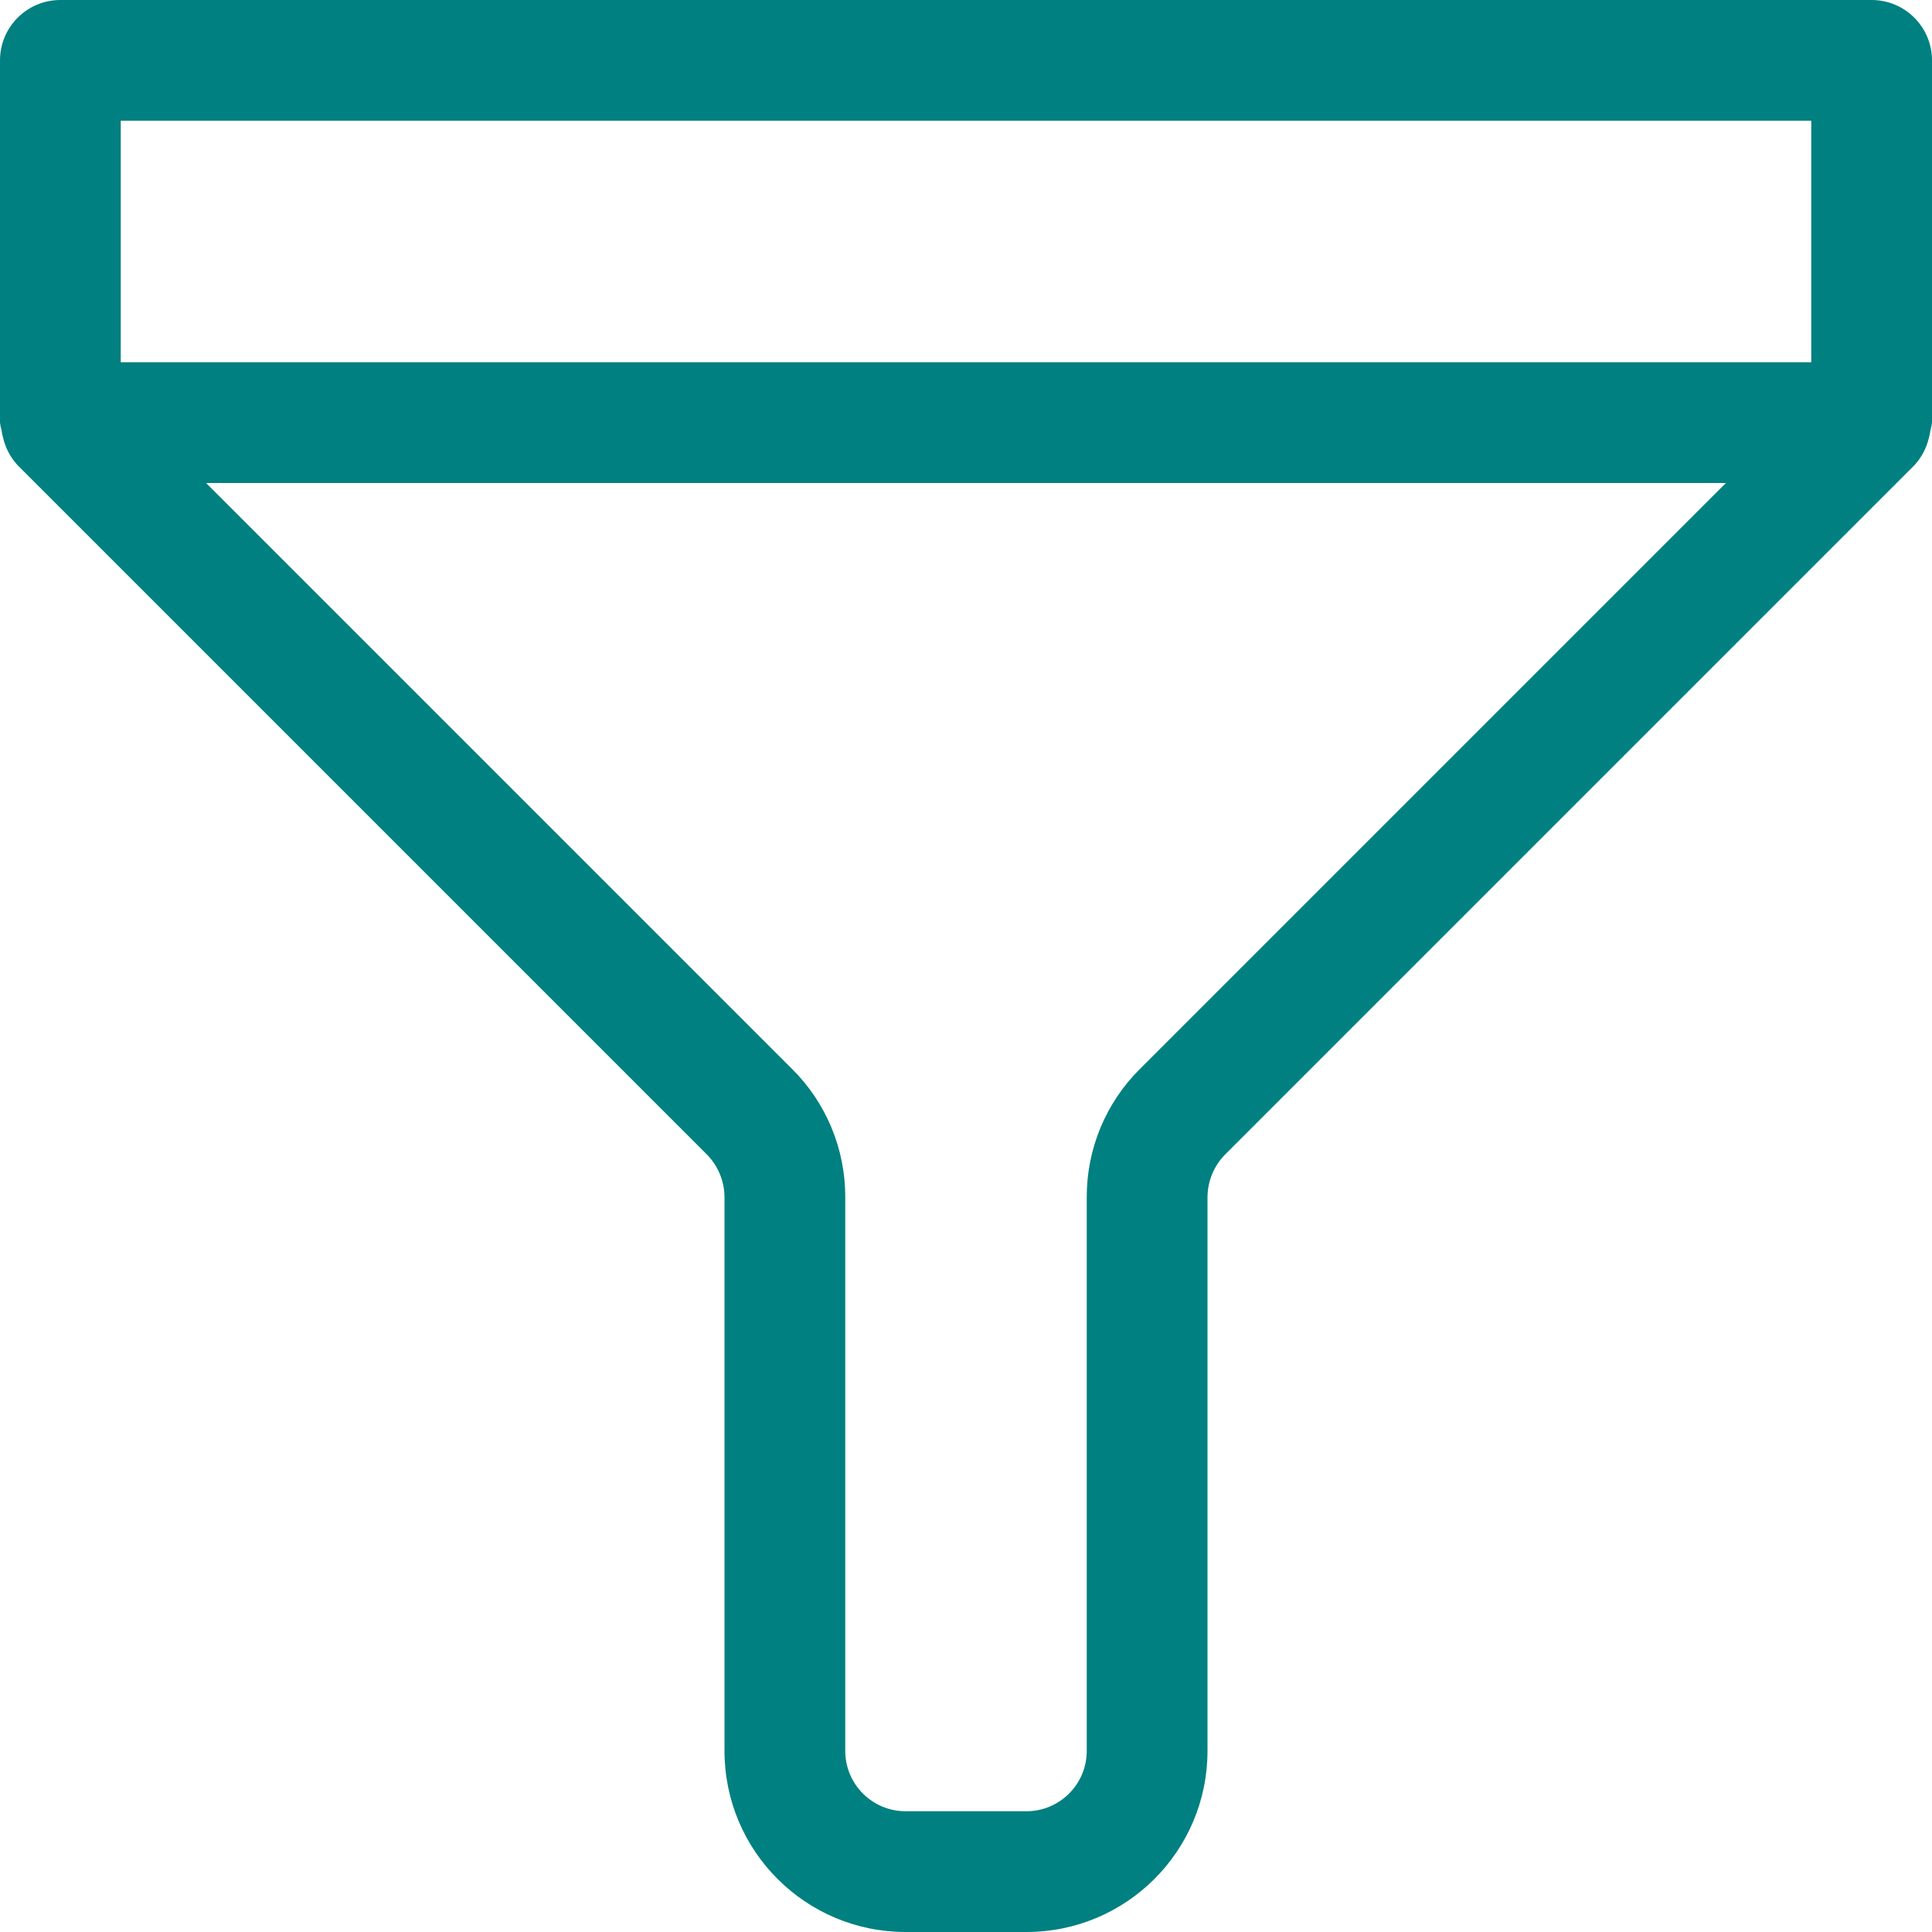
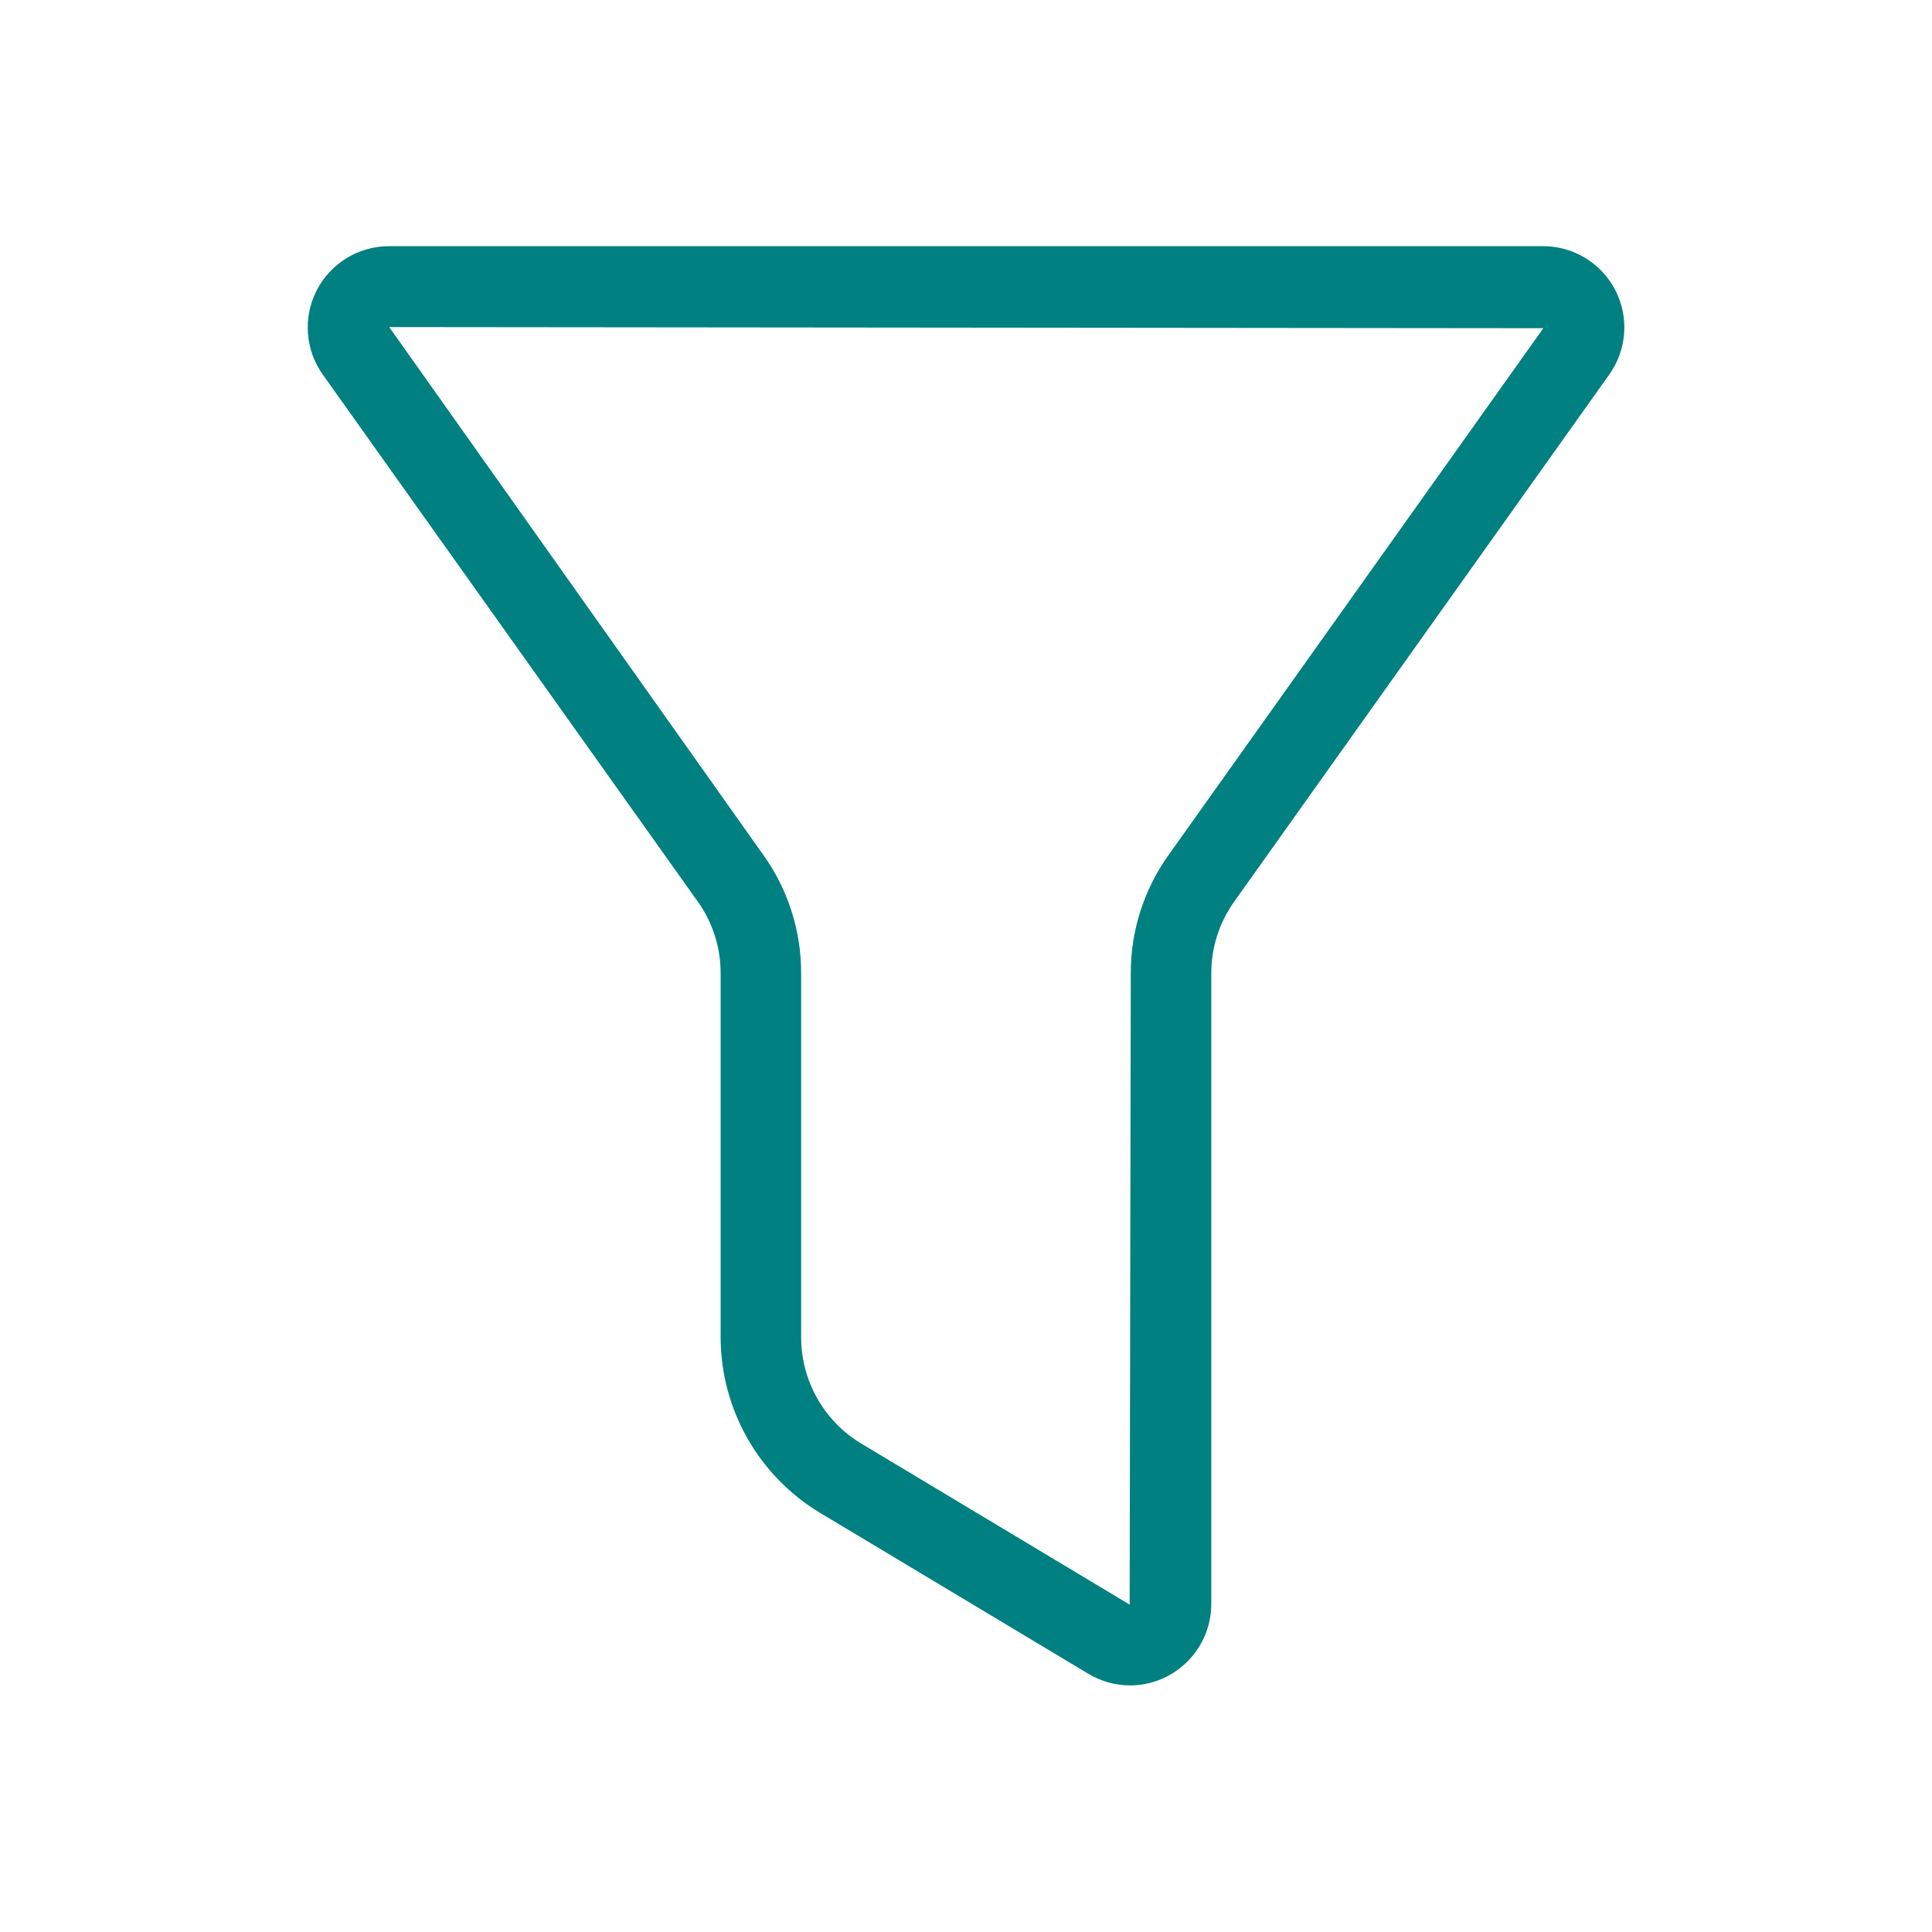
- <svg xmlns="http://www.w3.org/2000/svg" fill="#008080" width="800px" height="800px" viewBox="0 0 16 16" id="filter-16px">
+ <svg xmlns="http://www.w3.org/2000/svg" fill="#008080" width="800px" height="800px" viewBox="0 0 24 24">
  <g id="SVGRepo_bgCarrier" stroke-width="0" />
  <g id="SVGRepo_tracerCarrier" stroke-linecap="round" stroke-linejoin="round" />
  <g id="SVGRepo_iconCarrier">
-     <path id="Path_104" data-name="Path 104" d="M37,.5a.5.5,0,0,0-.5-.5h-15a.5.5,0,0,0-.5.5v3a.467.467,0,0,0,.013.065.427.427,0,0,0,.013.062.5.5,0,0,0,.121.227l5.707,5.707A.507.507,0,0,1,27,9.914V14.5A1.5,1.5,0,0,0,28.5,16h1A1.5,1.5,0,0,0,31,14.5V9.914a.507.507,0,0,1,.146-.353l5.707-5.707a.5.5,0,0,0,.121-.227.426.426,0,0,0,.013-.062A.467.467,0,0,0,37,3.5ZM22,1H36V3H22Zm8.439,7.854A1.49,1.49,0,0,0,30,9.914V14.5a.5.5,0,0,1-.5.5h-1a.5.5,0,0,1-.5-.5V9.914a1.49,1.49,0,0,0-.439-1.06L22.707,4H35.293Z" transform="translate(-21)" />
+     <g id="Filter">
+       <path d="M14.037,20.937a1.015,1.015,0,0,1-.518-.145l-3.334-2a2.551,2.551,0,0,1-1.233-2.176V12.091a1.526,1.526,0,0,0-.284-.891L4.013,4.658a1.01,1.01,0,0,1,.822-1.6h14.33a1.009,1.009,0,0,1,.822,1.6h0L15.332,11.2a1.527,1.527,0,0,0-.285.891v7.834a1.013,1.013,0,0,1-1.01,1.012ZM4.835,4.063,9.482,10.62a2.515,2.515,0,0,1,.47,1.471v4.524a1.543,1.543,0,0,0,.747,1.318l3.334,2,.014-7.843a2.516,2.516,0,0,1,.471-1.471l4.654-6.542,0,0Z" />
+     </g>
  </g>
</svg>
